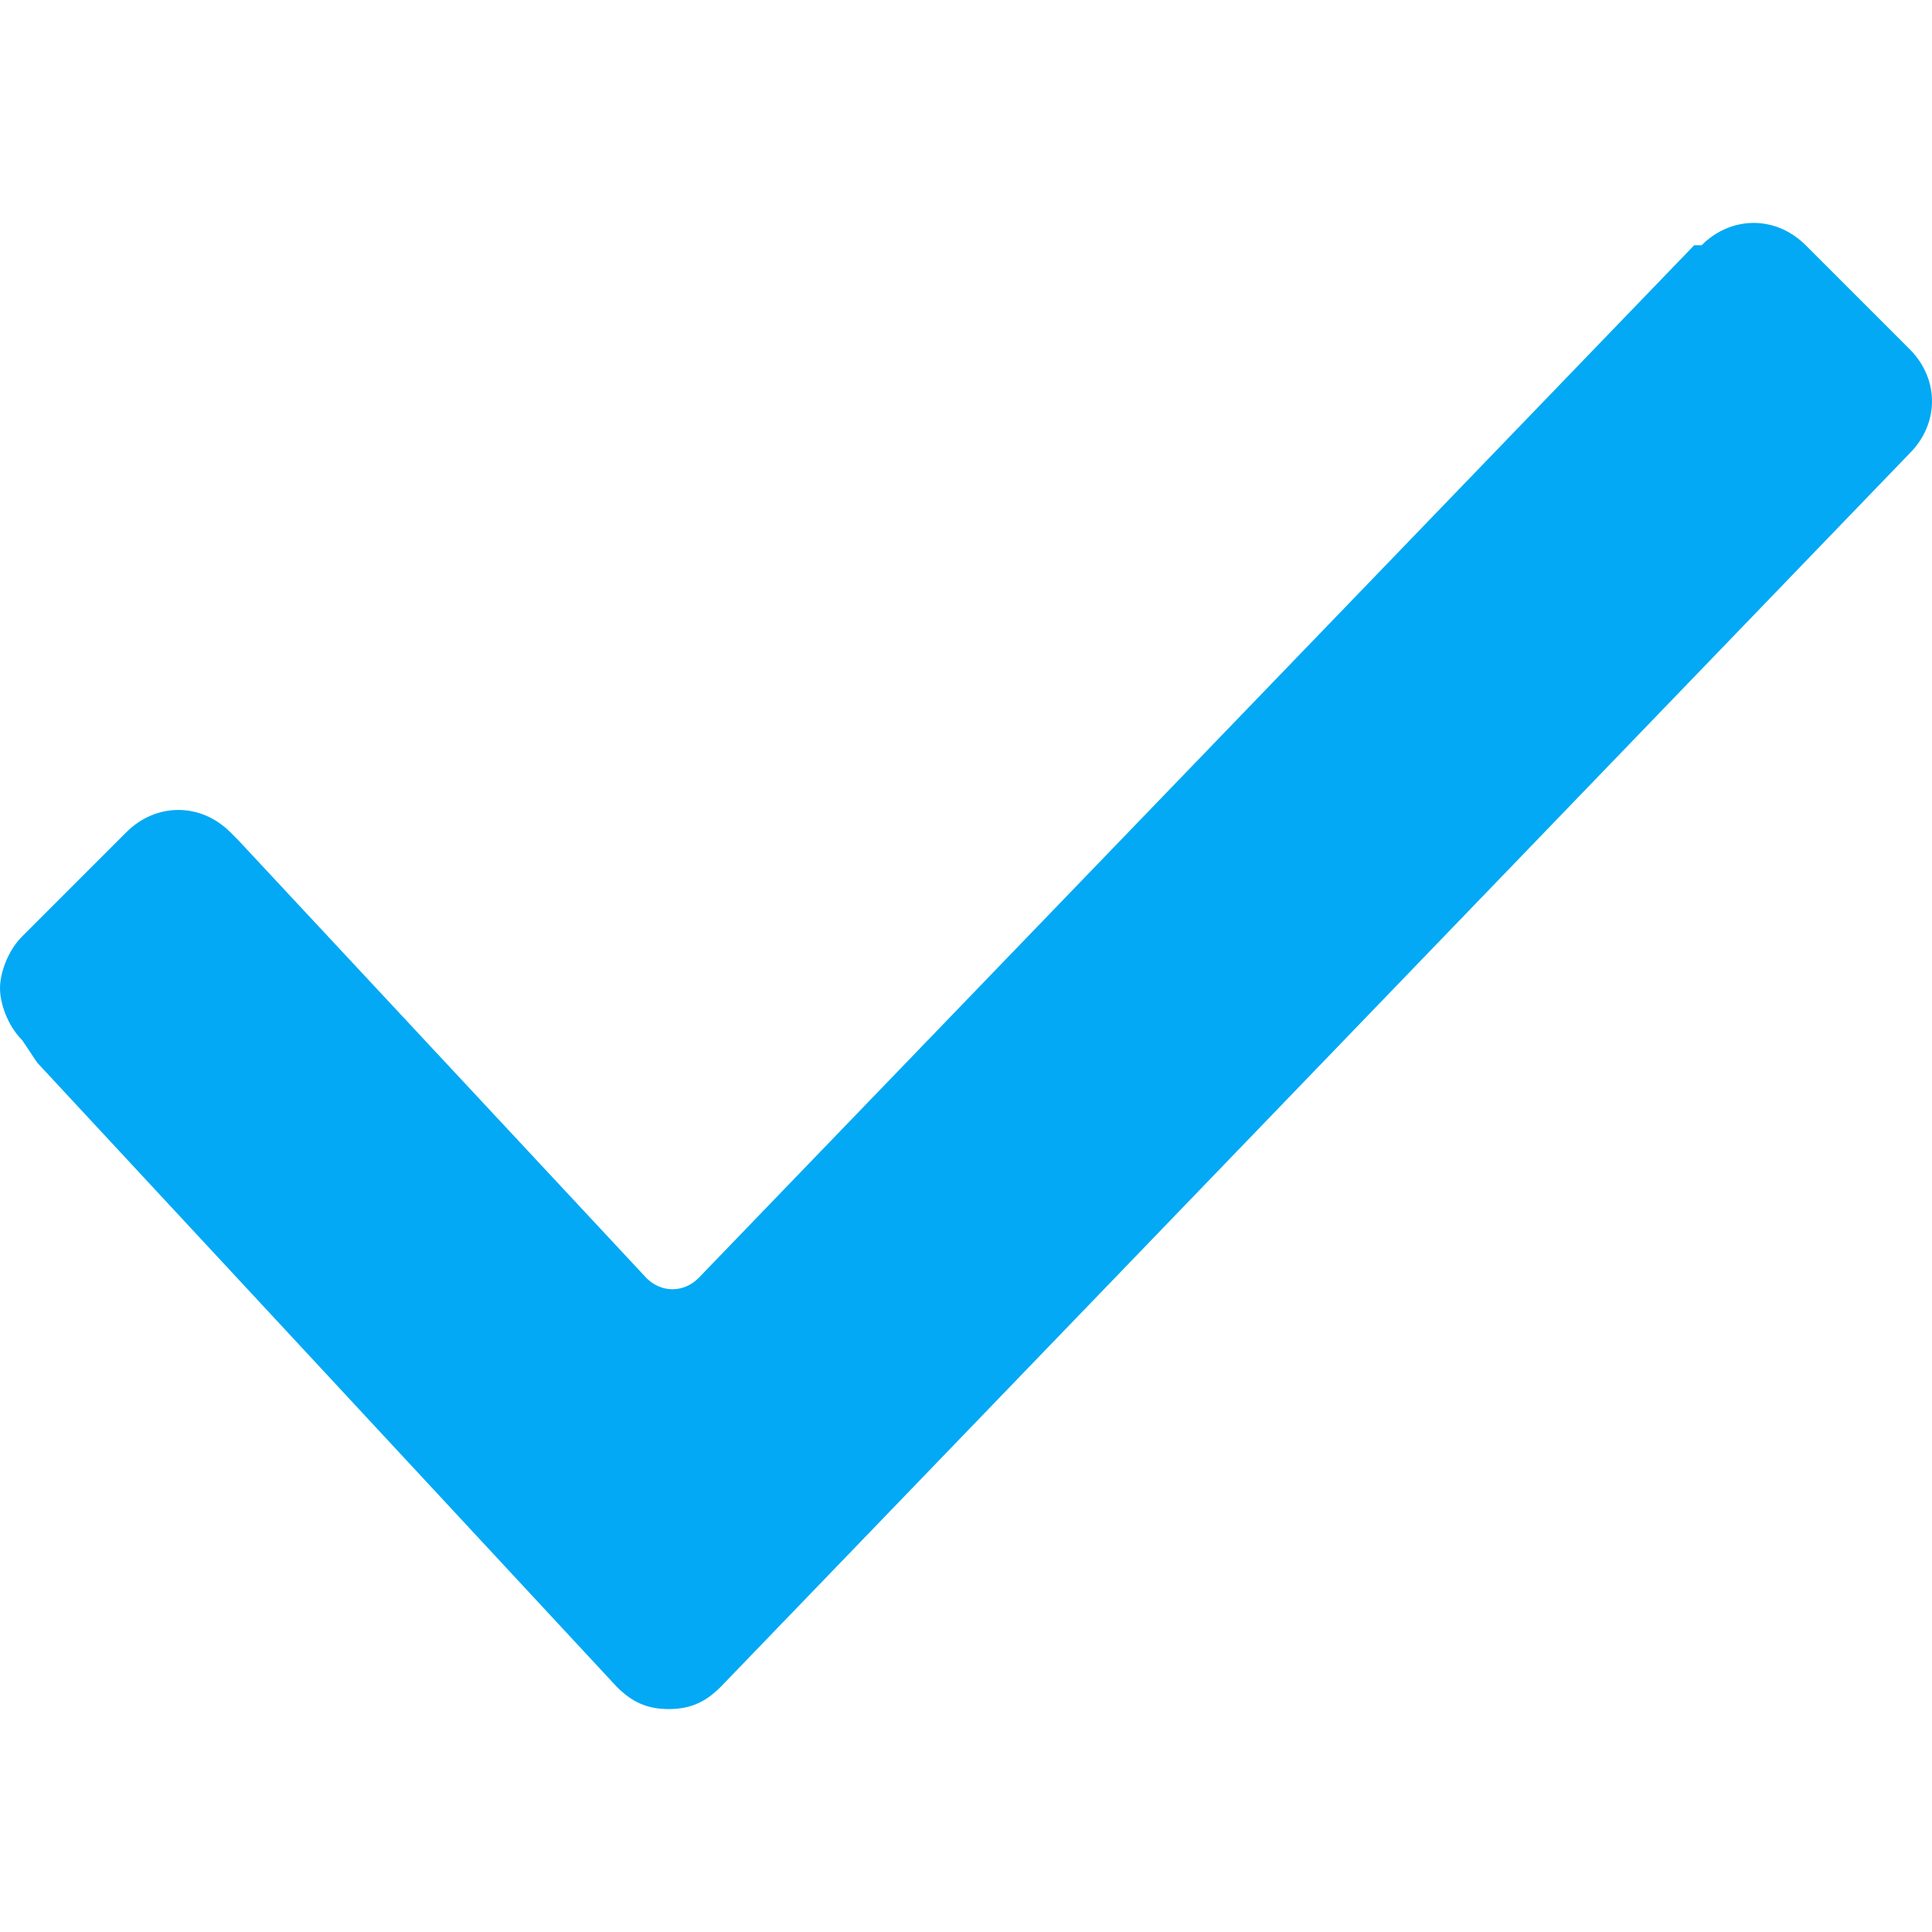
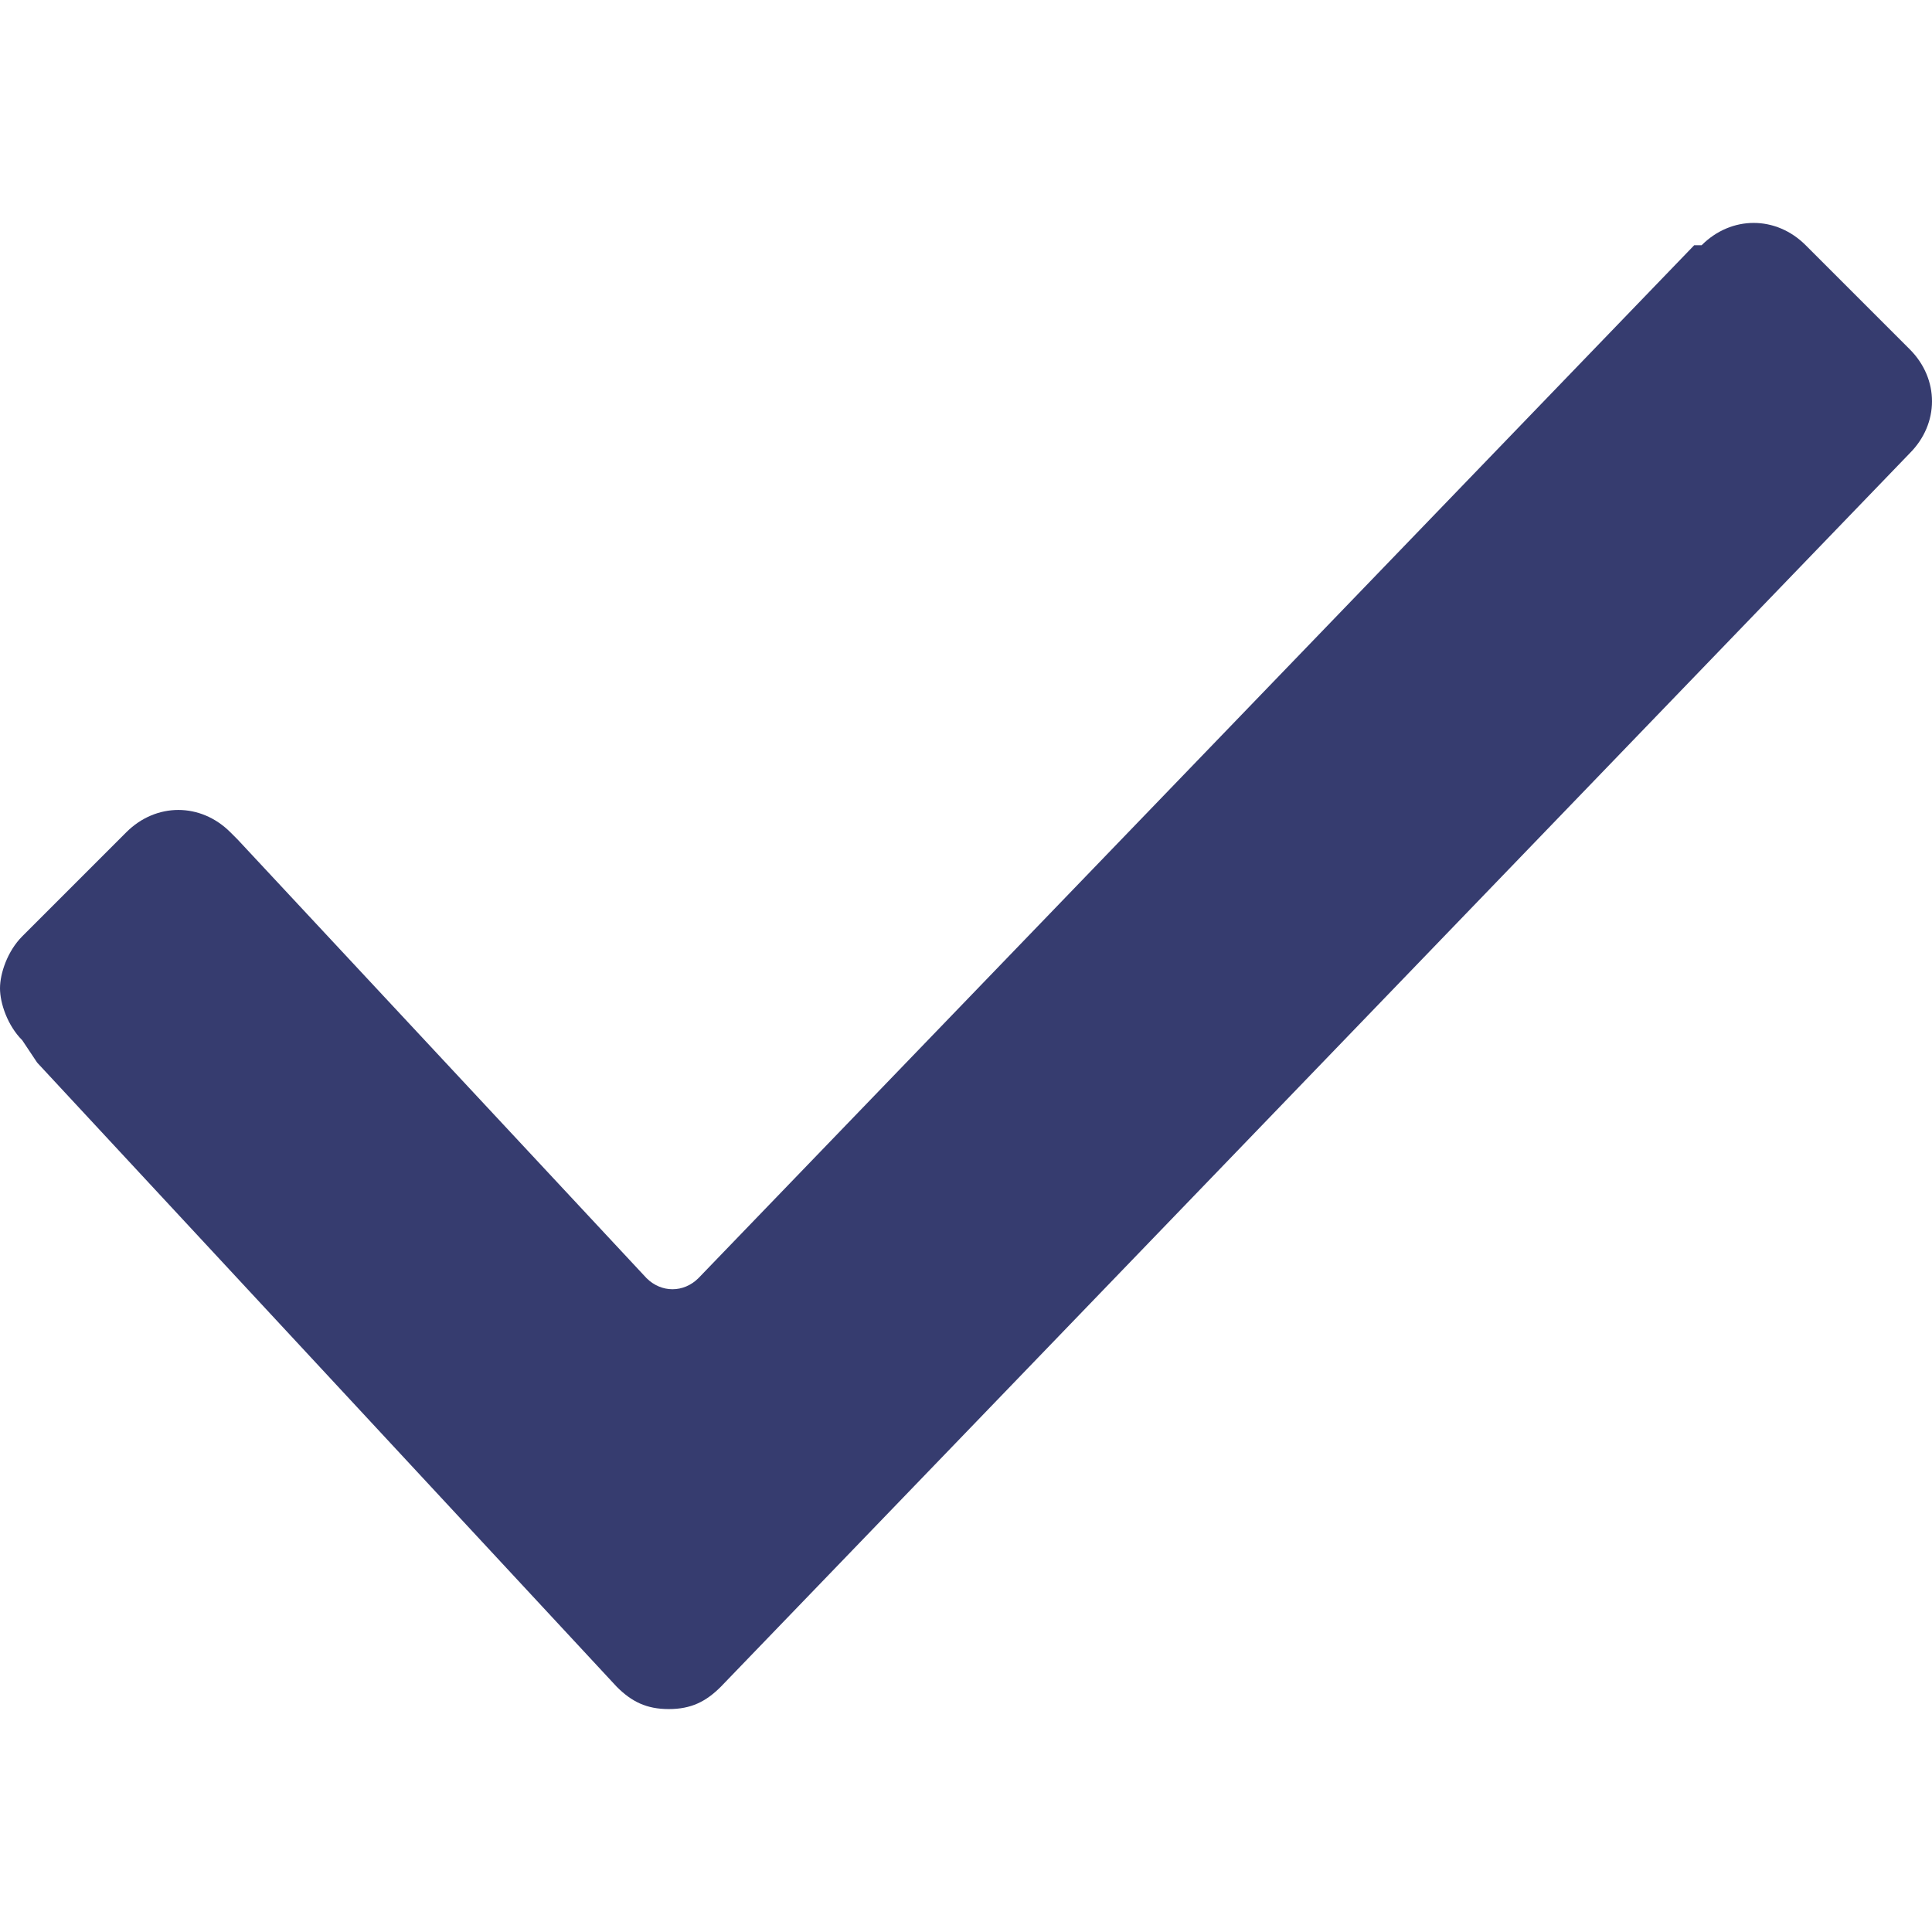
<svg xmlns="http://www.w3.org/2000/svg" version="1.1" viewBox="0 0 26 26" enable-background="new 0 0 26 26" width="512px" height="512px">
-   <path d="m.3,14c-0.2-0.2-0.3-0.5-0.3-0.7s0.1-0.5 0.3-0.7l1.4-1.4c0.4-0.4 1-0.4 1.4,0l.1,.1 5.5,5.9c0.2,0.2 0.5,0.2 0.7,0l13.4-13.9h0.1v-8.88178e-16c0.4-0.4 1-0.4 1.4,0l1.4,1.4c0.4,0.4 0.4,1 0,1.4l0,0-16,16.6c-0.2,0.2-0.4,0.3-0.7,0.3-0.3,0-0.5-0.1-0.7-0.3l-7.8-8.4-.2-.3z" fill="#03a9f4" />
+   <path d="m.3,14c-0.2-0.2-0.3-0.5-0.3-0.7s0.1-0.5 0.3-0.7l1.4-1.4c0.4-0.4 1-0.4 1.4,0l.1,.1 5.5,5.9c0.2,0.2 0.5,0.2 0.7,0l13.4-13.9h0.1v-8.88178e-16c0.4-0.4 1-0.4 1.4,0l1.4,1.4c0.4,0.4 0.4,1 0,1.4l0,0-16,16.6c-0.2,0.2-0.4,0.3-0.7,0.3-0.3,0-0.5-0.1-0.7-0.3l-7.8-8.4-.2-.3z" fill="#363c6f" />
</svg>
